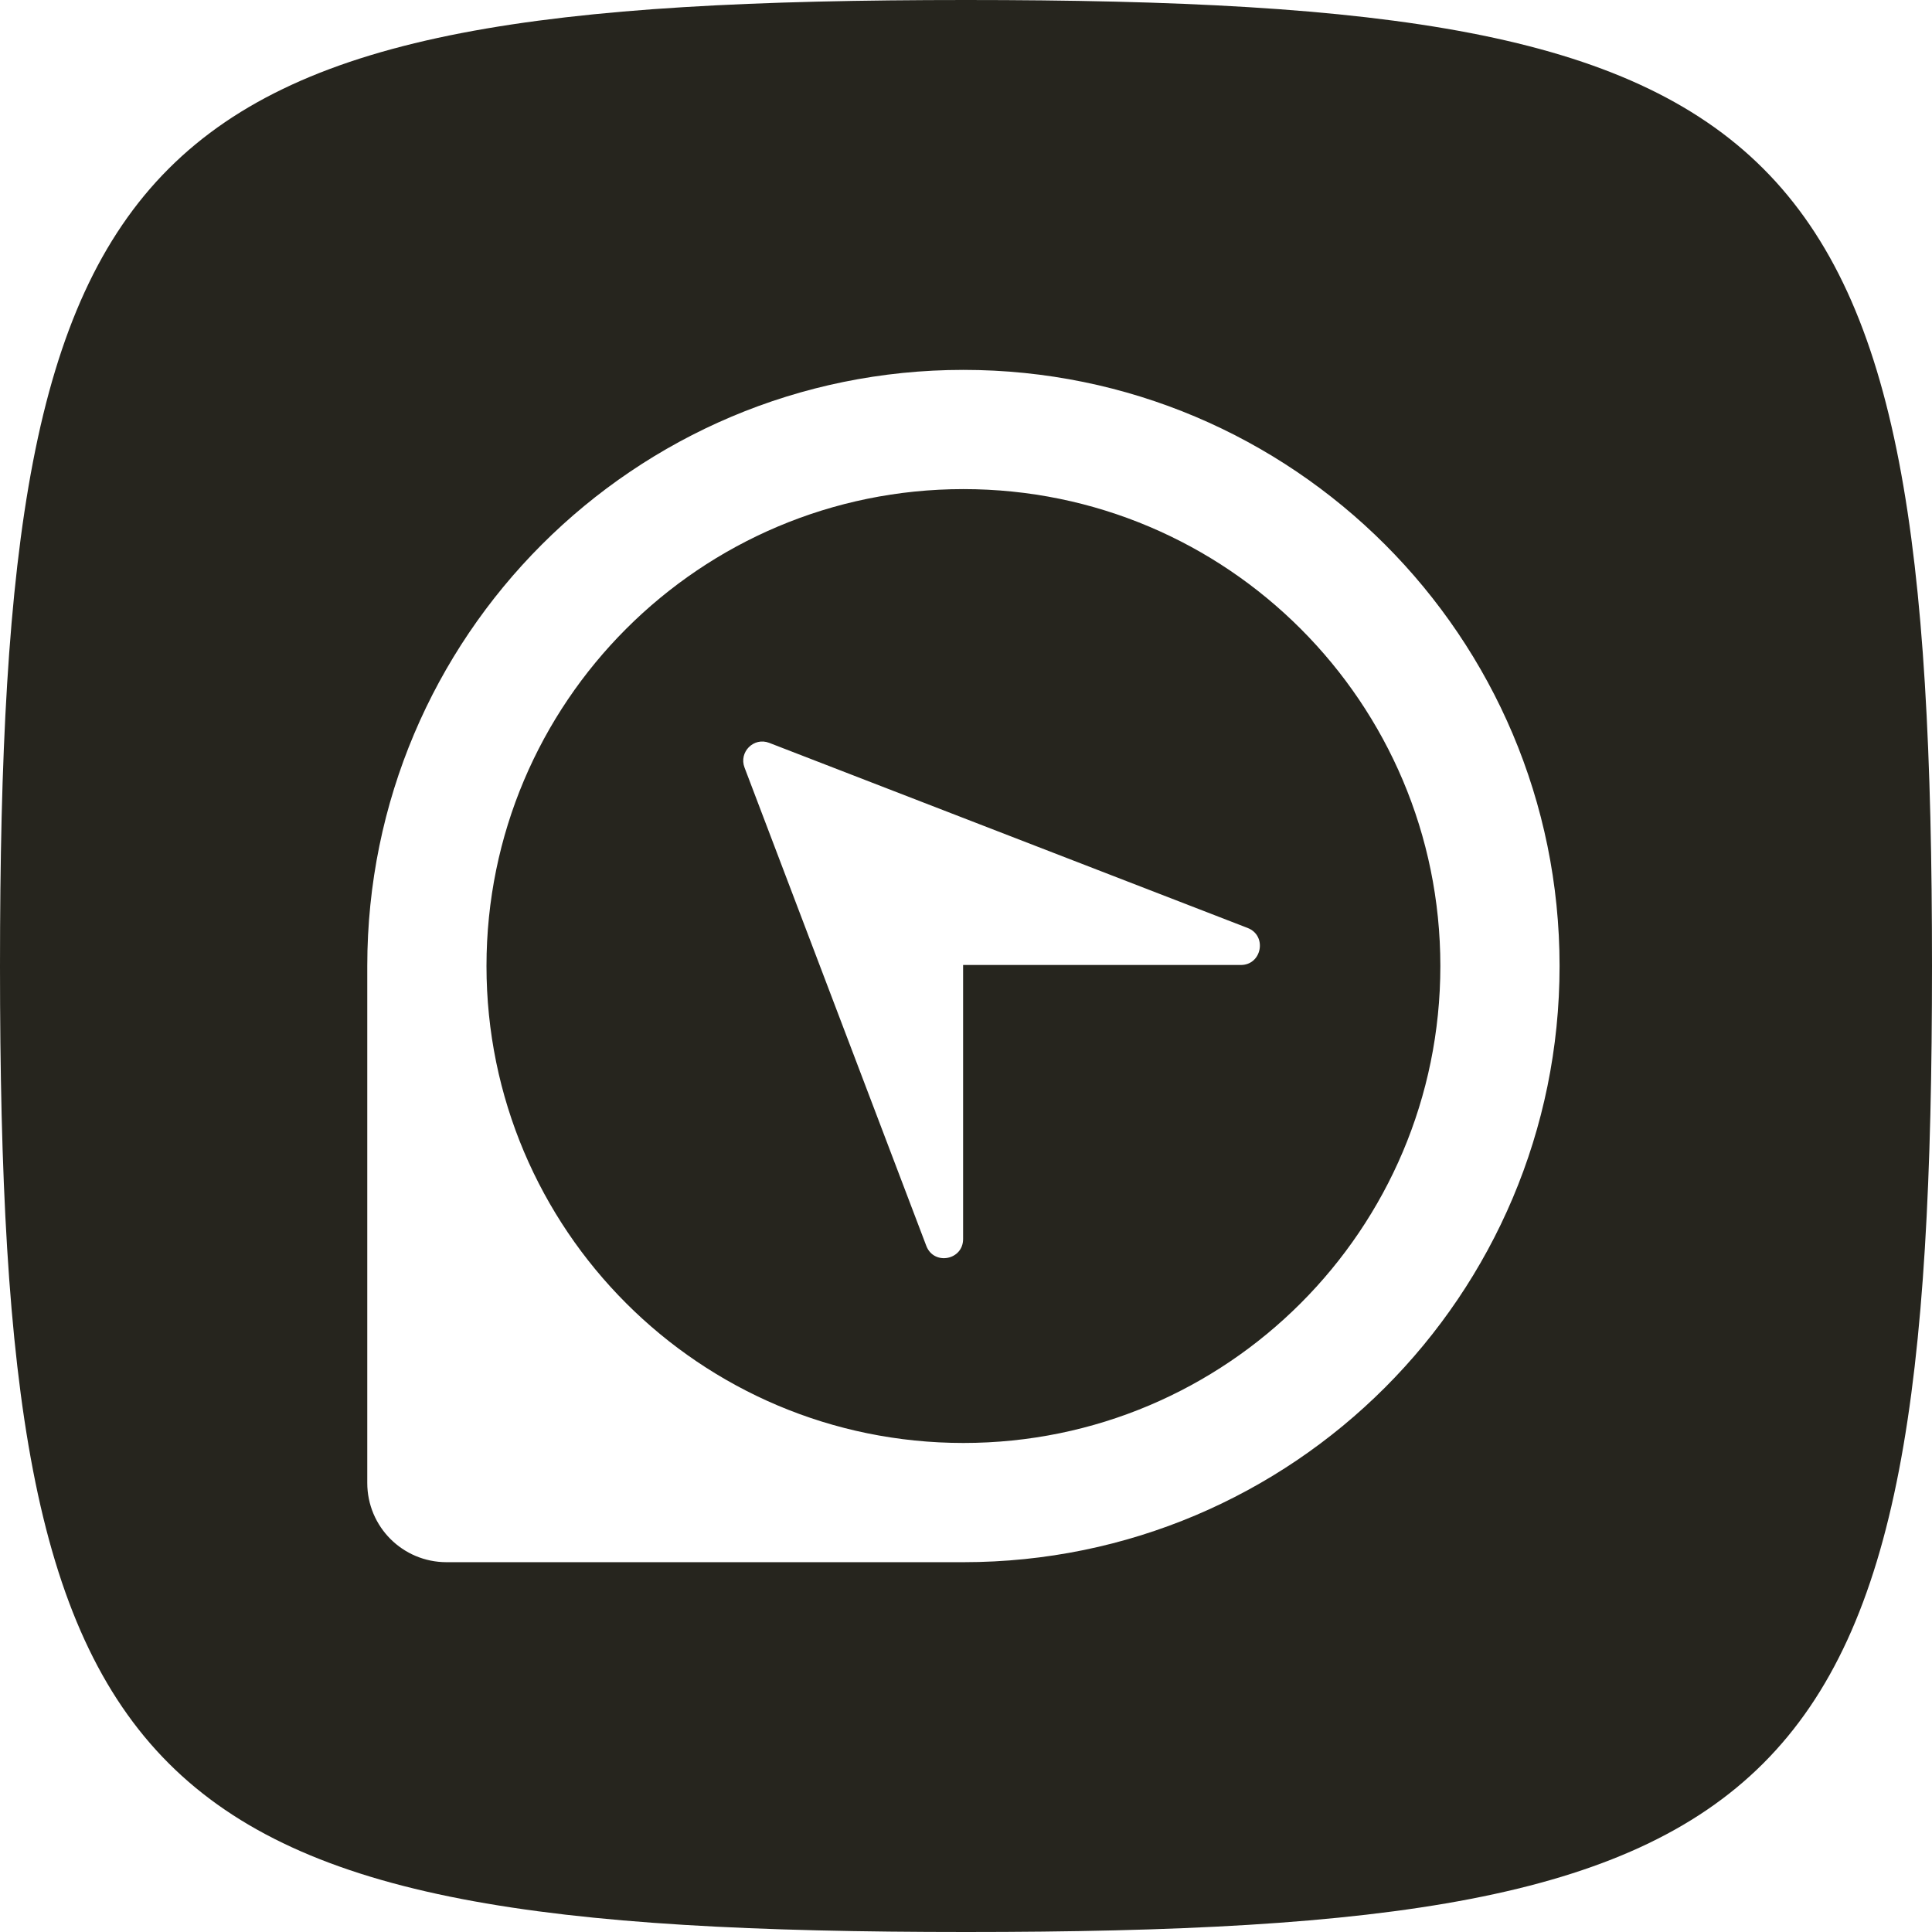
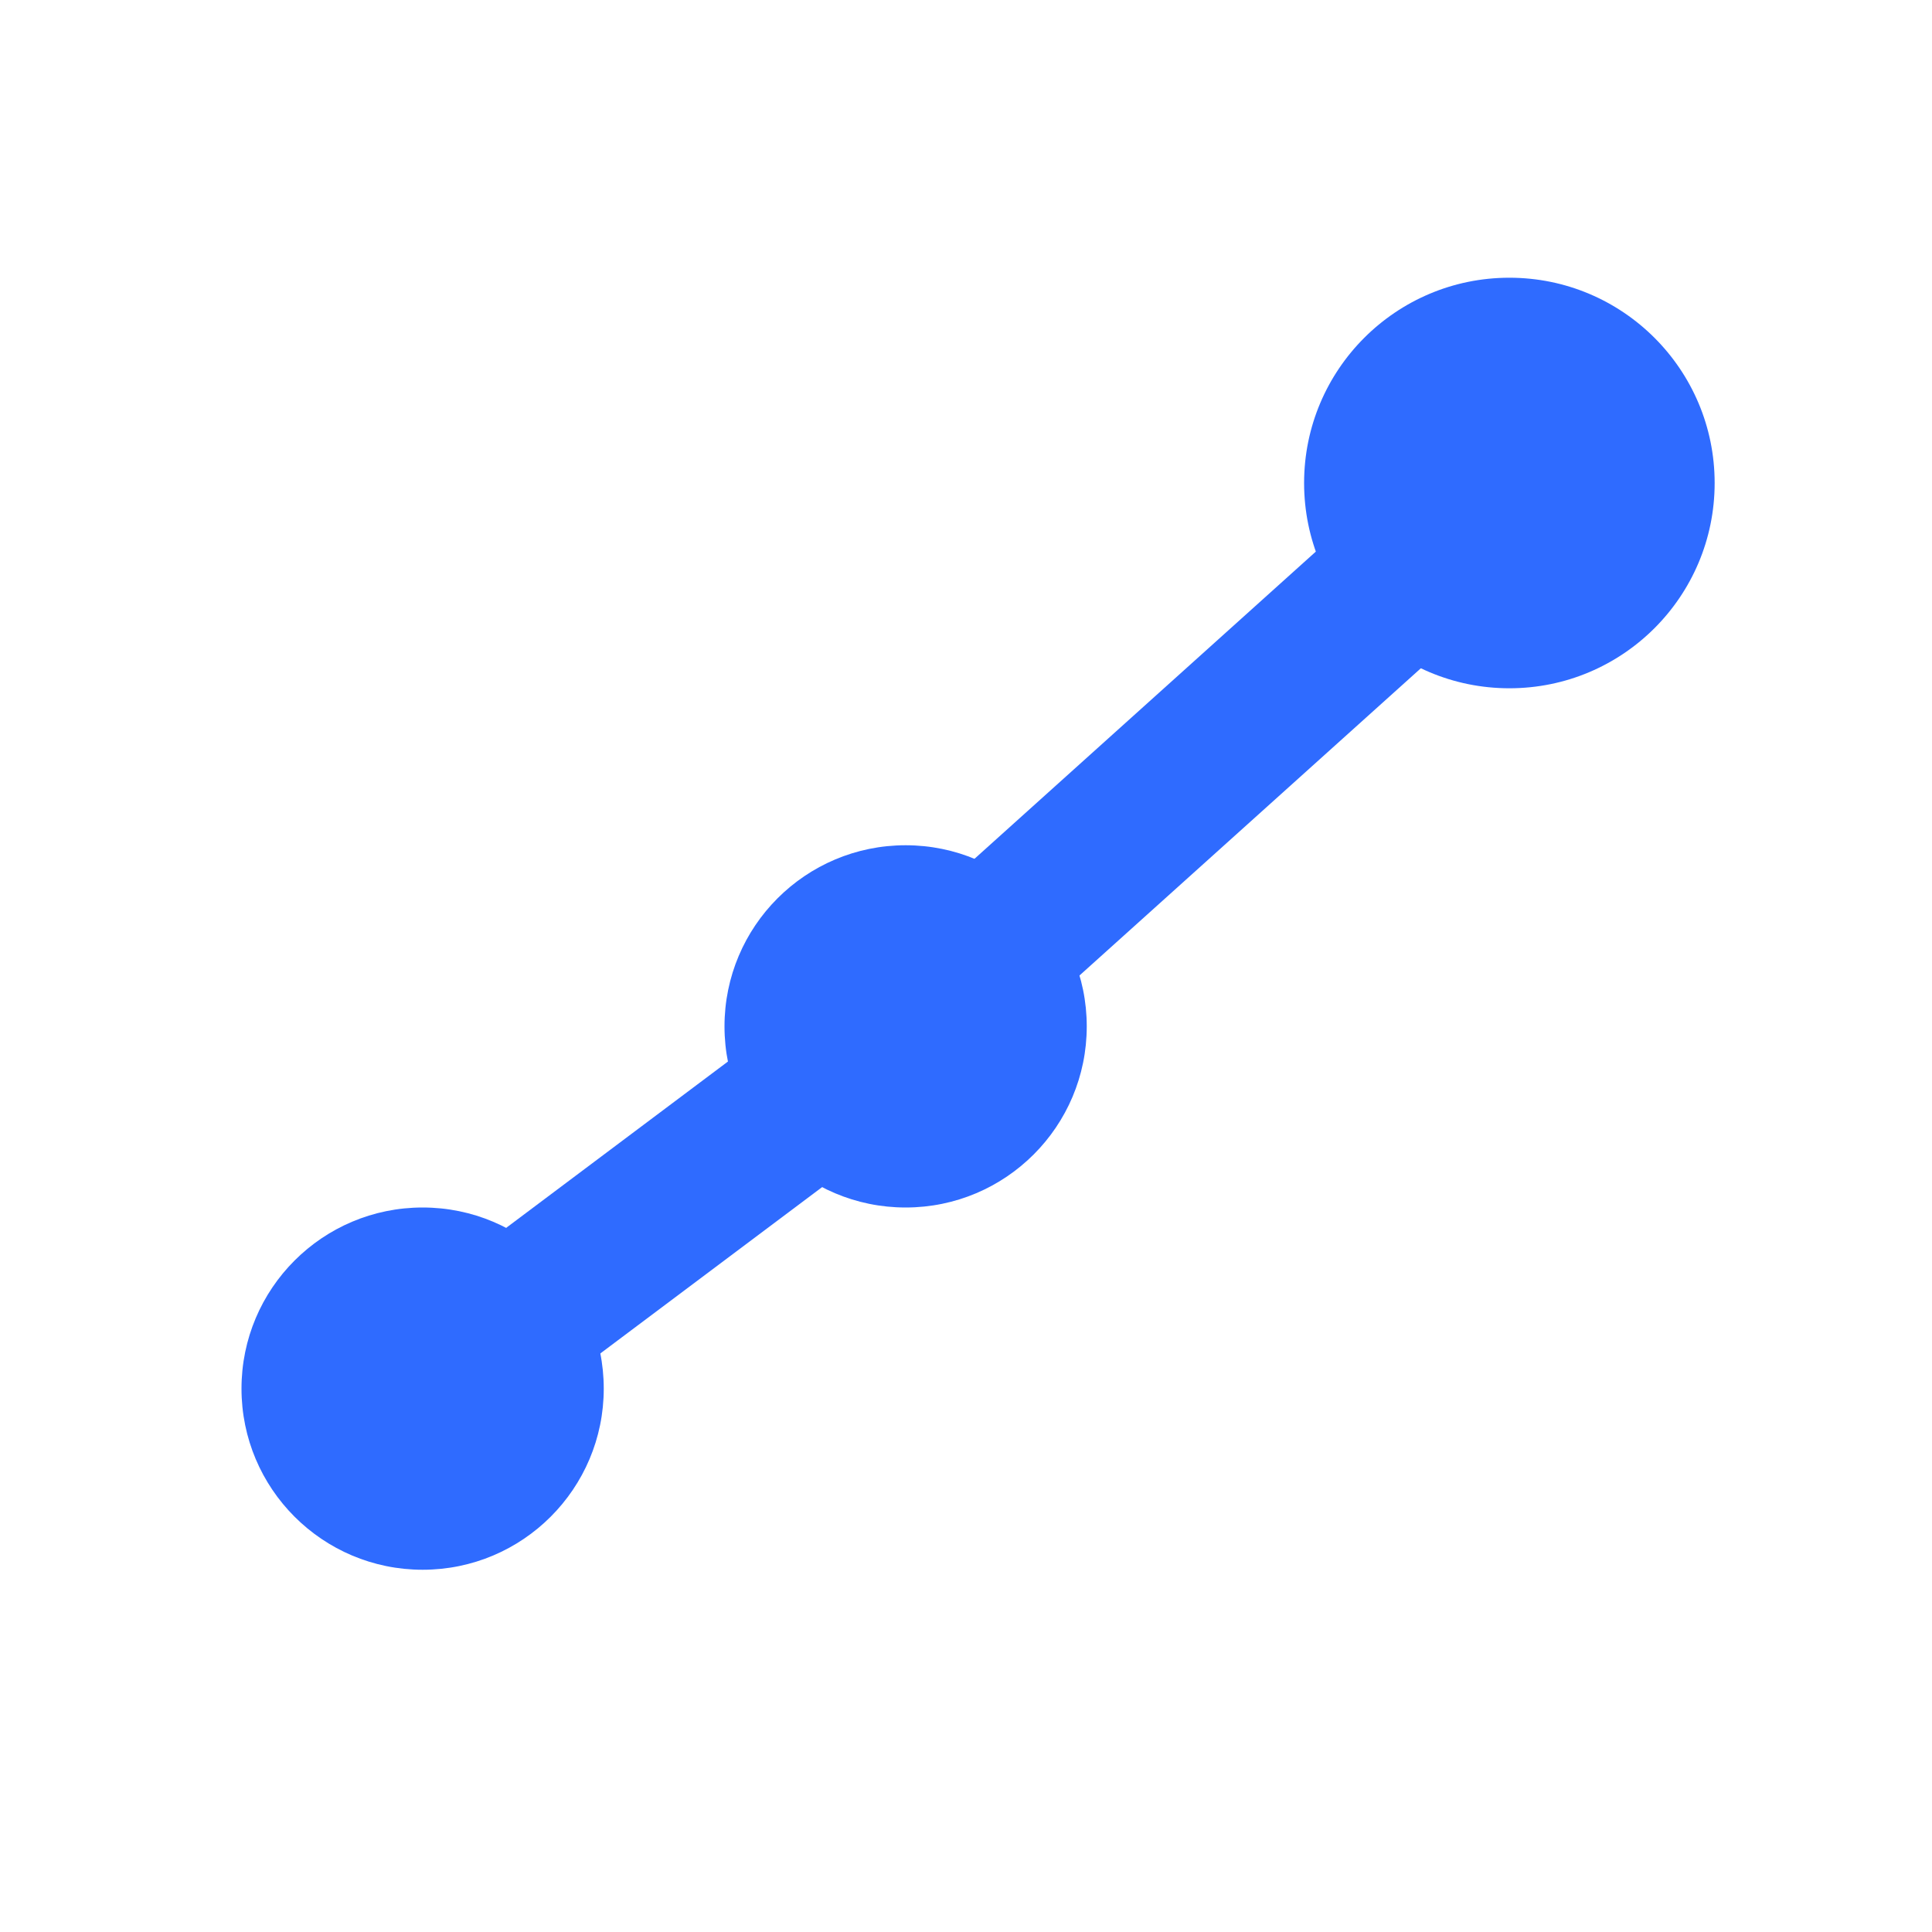
- <svg xmlns="http://www.w3.org/2000/svg" width="82" height="82" viewBox="0 0.727 82 82" fill="none">
-   <path d="M41 0.727C76.575 0.727 82 6.151 82 41.727C82 77.302 76.575 82.727 41 82.727C5.425 82.727 0 77.302 0 41.727C0 6.151 5.425 0.727 41 0.727ZM40.891 16.426C26.916 16.426 15.588 27.754 15.588 41.728C15.588 46.776 15.588 58.022 15.588 63.665C15.588 65.528 17.091 67.031 18.954 67.031H40.891C54.865 67.031 66.193 55.703 66.193 41.728C66.193 27.754 54.865 16.426 40.891 16.426ZM40.891 21.486C52.07 21.486 61.133 30.549 61.133 41.728C61.133 52.908 52.07 61.971 40.891 61.971C29.711 61.971 20.648 52.908 20.648 41.728C20.648 30.549 29.711 21.486 40.891 21.486ZM32.645 32.255C31.992 32.003 31.35 32.647 31.6 33.304L39.315 53.605C39.635 54.447 40.877 54.216 40.877 53.315V41.684H52.665C53.56 41.684 53.791 40.437 52.955 40.113L32.645 32.255Z" fill="#26251E" />
+ <svg xmlns="http://www.w3.org/2000/svg" width="32" height="32" viewBox="0 0 32 32" fill="none">
+   <path d="M7 23L15 17L25 8" stroke="#2F6BFF" stroke-width="2.6" stroke-linecap="round" stroke-linejoin="round" />
+   <circle cx="7" cy="23" r="3" fill="#2F6BFF" />
+   <circle cx="15" cy="17" r="3" fill="#2F6BFF" />
+   <circle cx="25" cy="8" r="3.4" fill="#2F6BFF" />
</svg>
